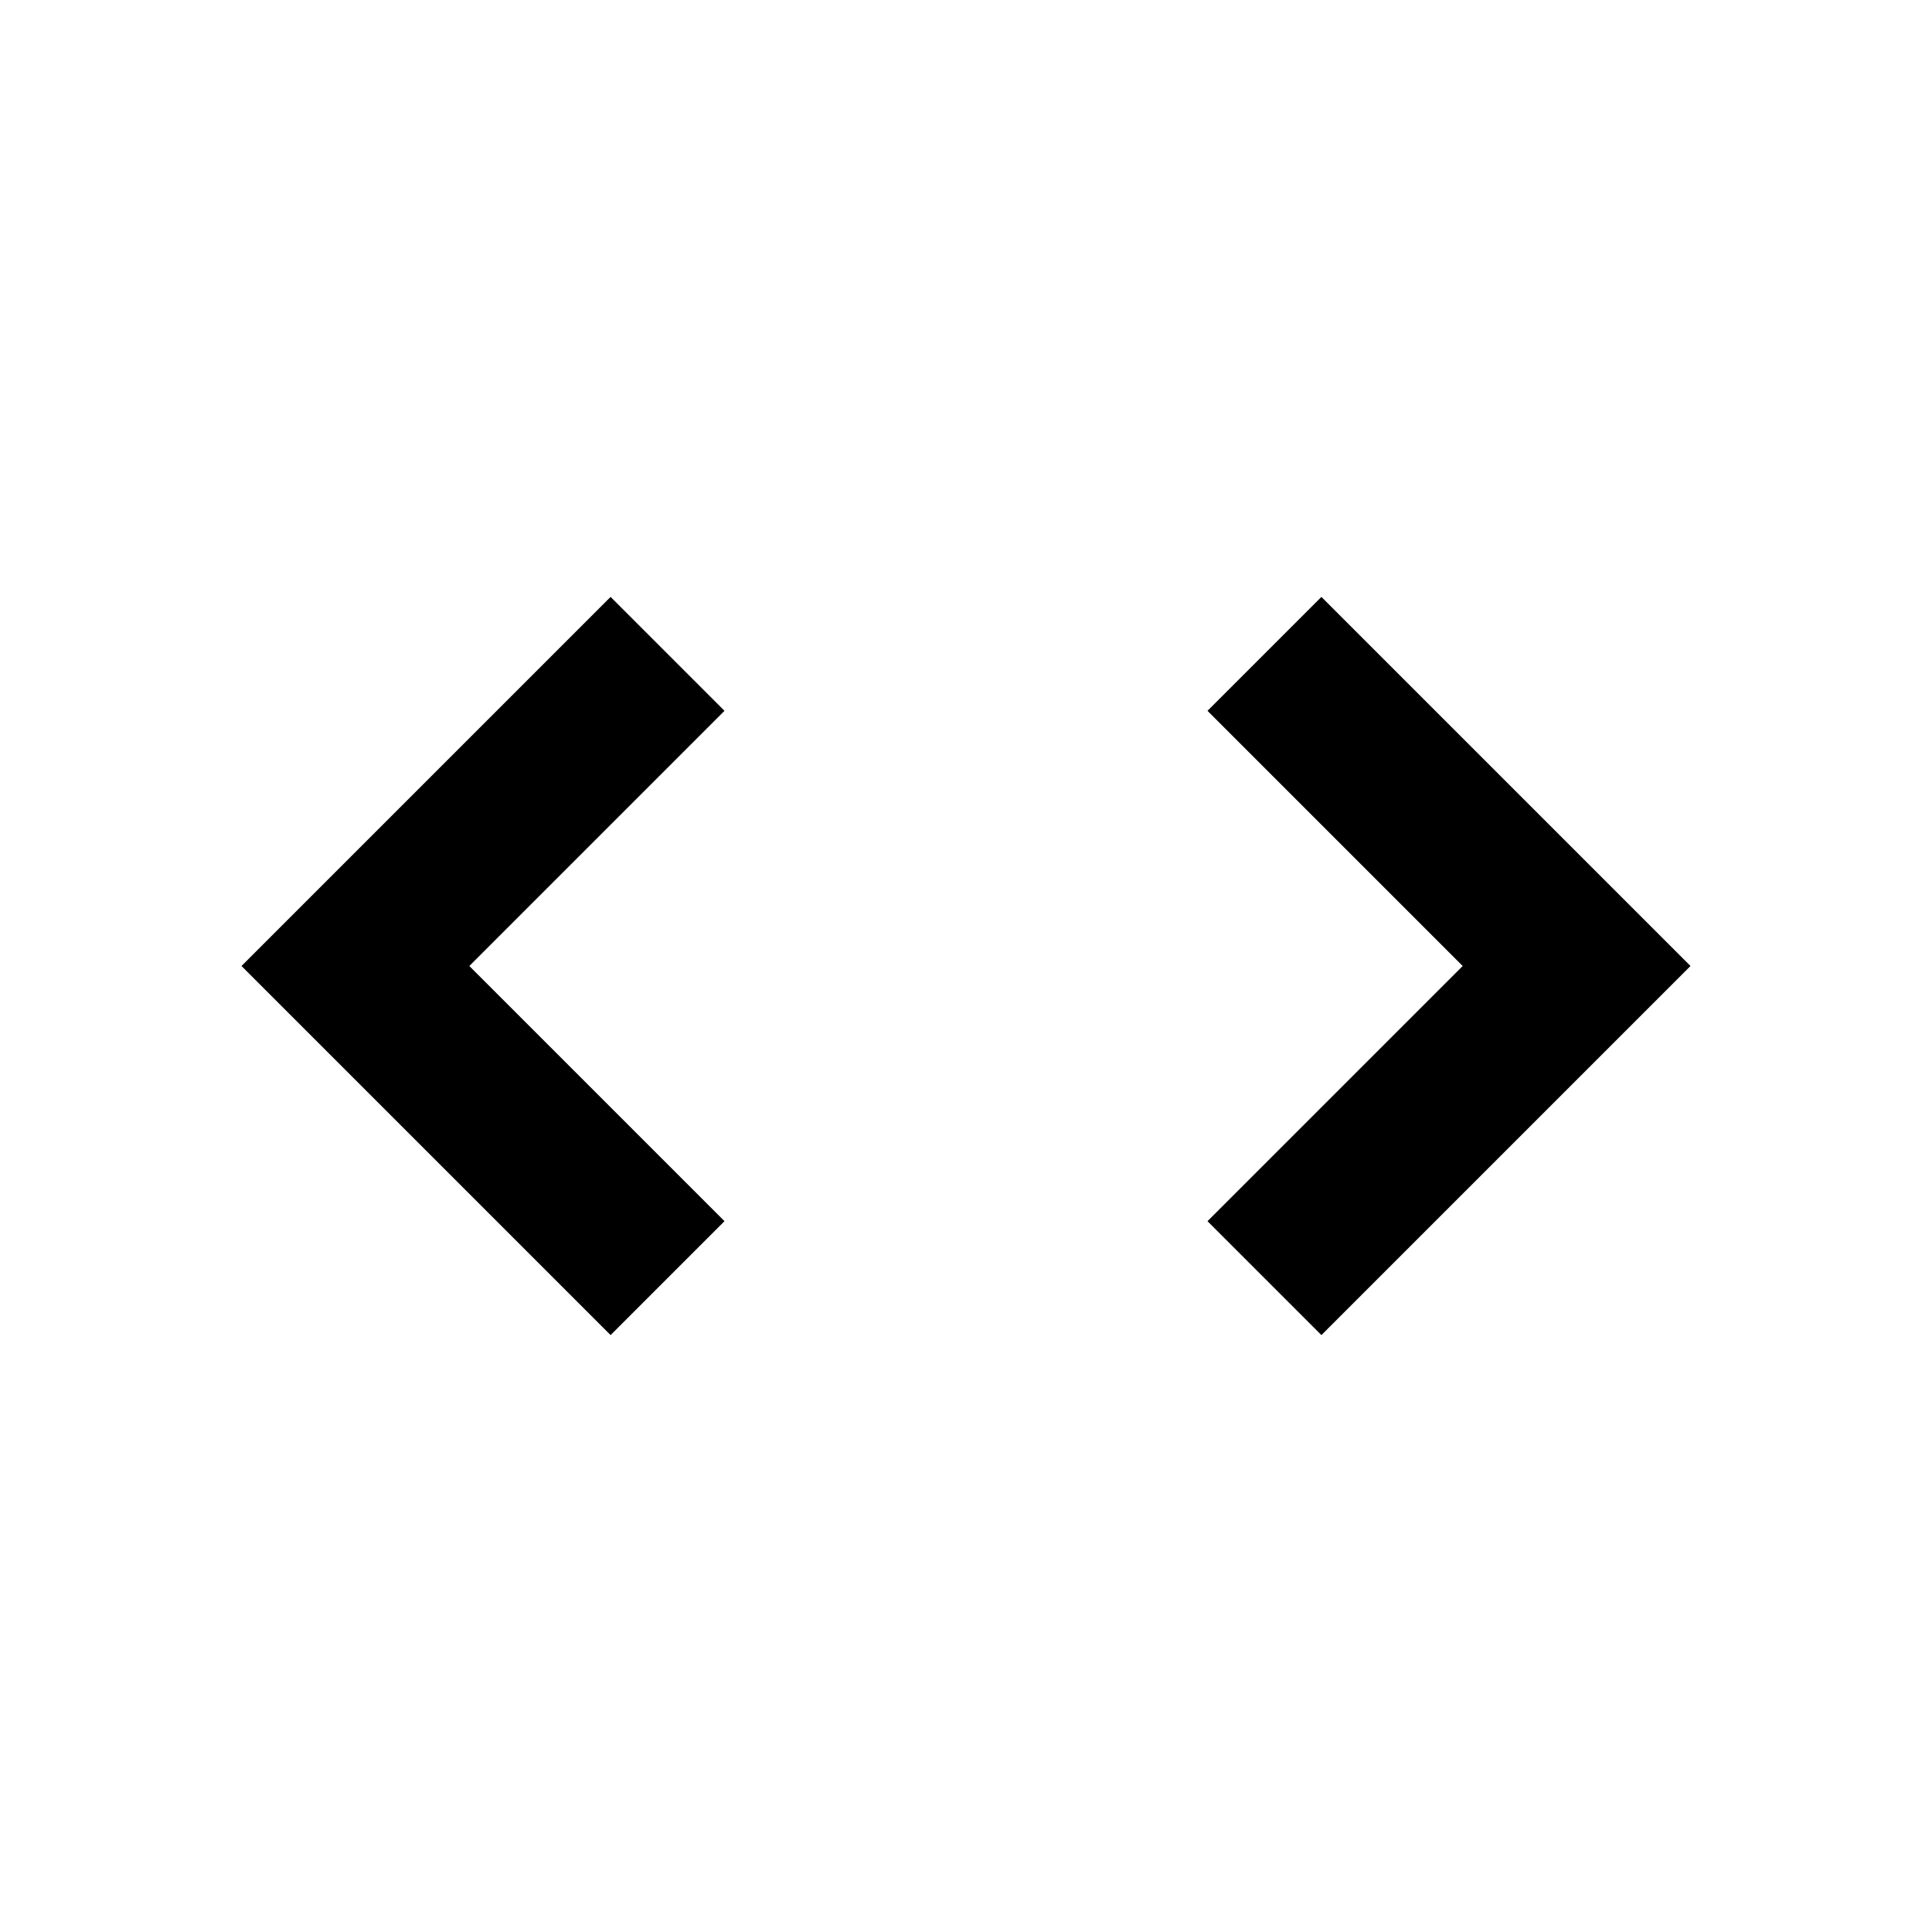
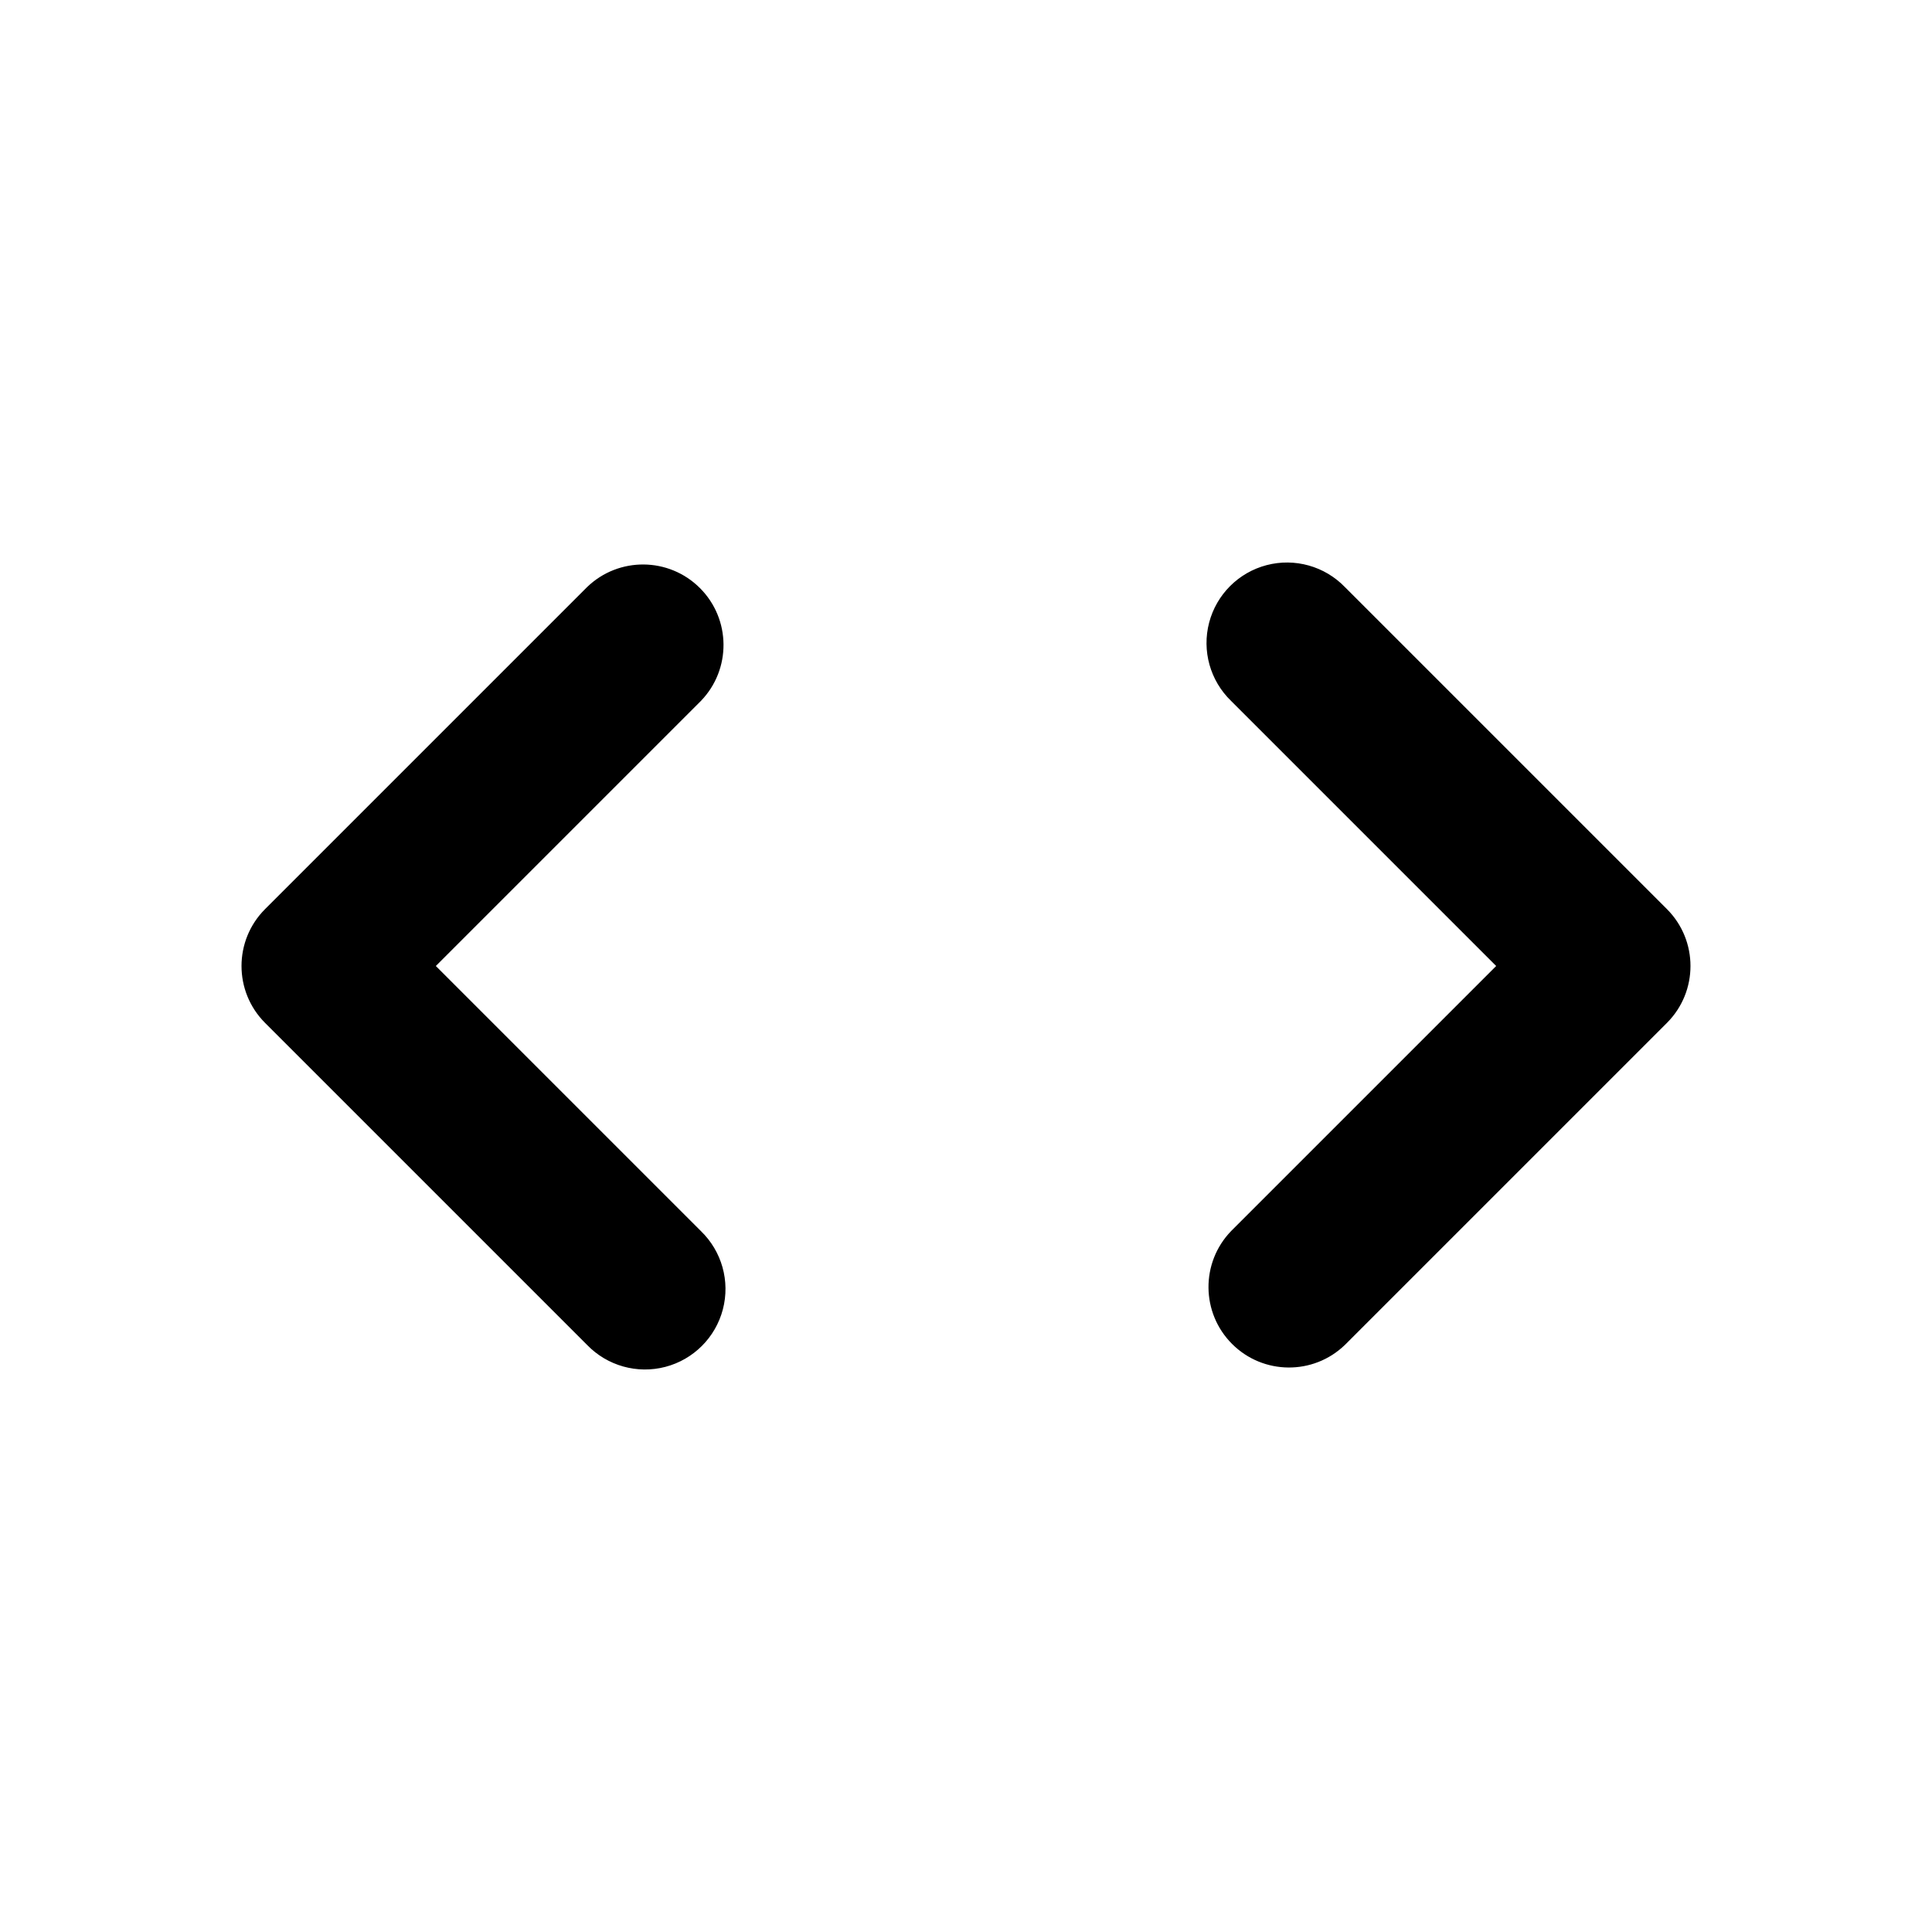
- <svg xmlns="http://www.w3.org/2000/svg" version="1.1" width="24" height="24" viewBox="0 0 24 24">
-   <path d="M18.17 12l-3.17 3.17 1.415 1.415 4.585-4.585-4.585-4.585-1.415 1.415 3.17 3.17zM5.83 12l3.17-3.17-1.415-1.415-4.585 4.585 4.585 4.585 1.415-1.415-3.17-3.17z" fill="#000" />
+ <svg xmlns="http://www.w3.org/2000/svg" width="24" height="24" fill="none">
+   <path fill-rule="evenodd" clip-rule="evenodd" d="M3.293 11.293a1 1 0 0 0 0 1.414l4 4a1 1 0 1 0 1.414-1.414L5.414 12l3.293-3.293a1 1 0 0 0-1.414-1.414l-4 4Zm13.414 5.414 4-4a1 1 0 0 0 0-1.414l-4-4a1 1 0 1 0-1.414 1.414L18.586 12l-3.293 3.293a1 1 0 0 0 1.414 1.414Z" fill="#000" />
</svg>
